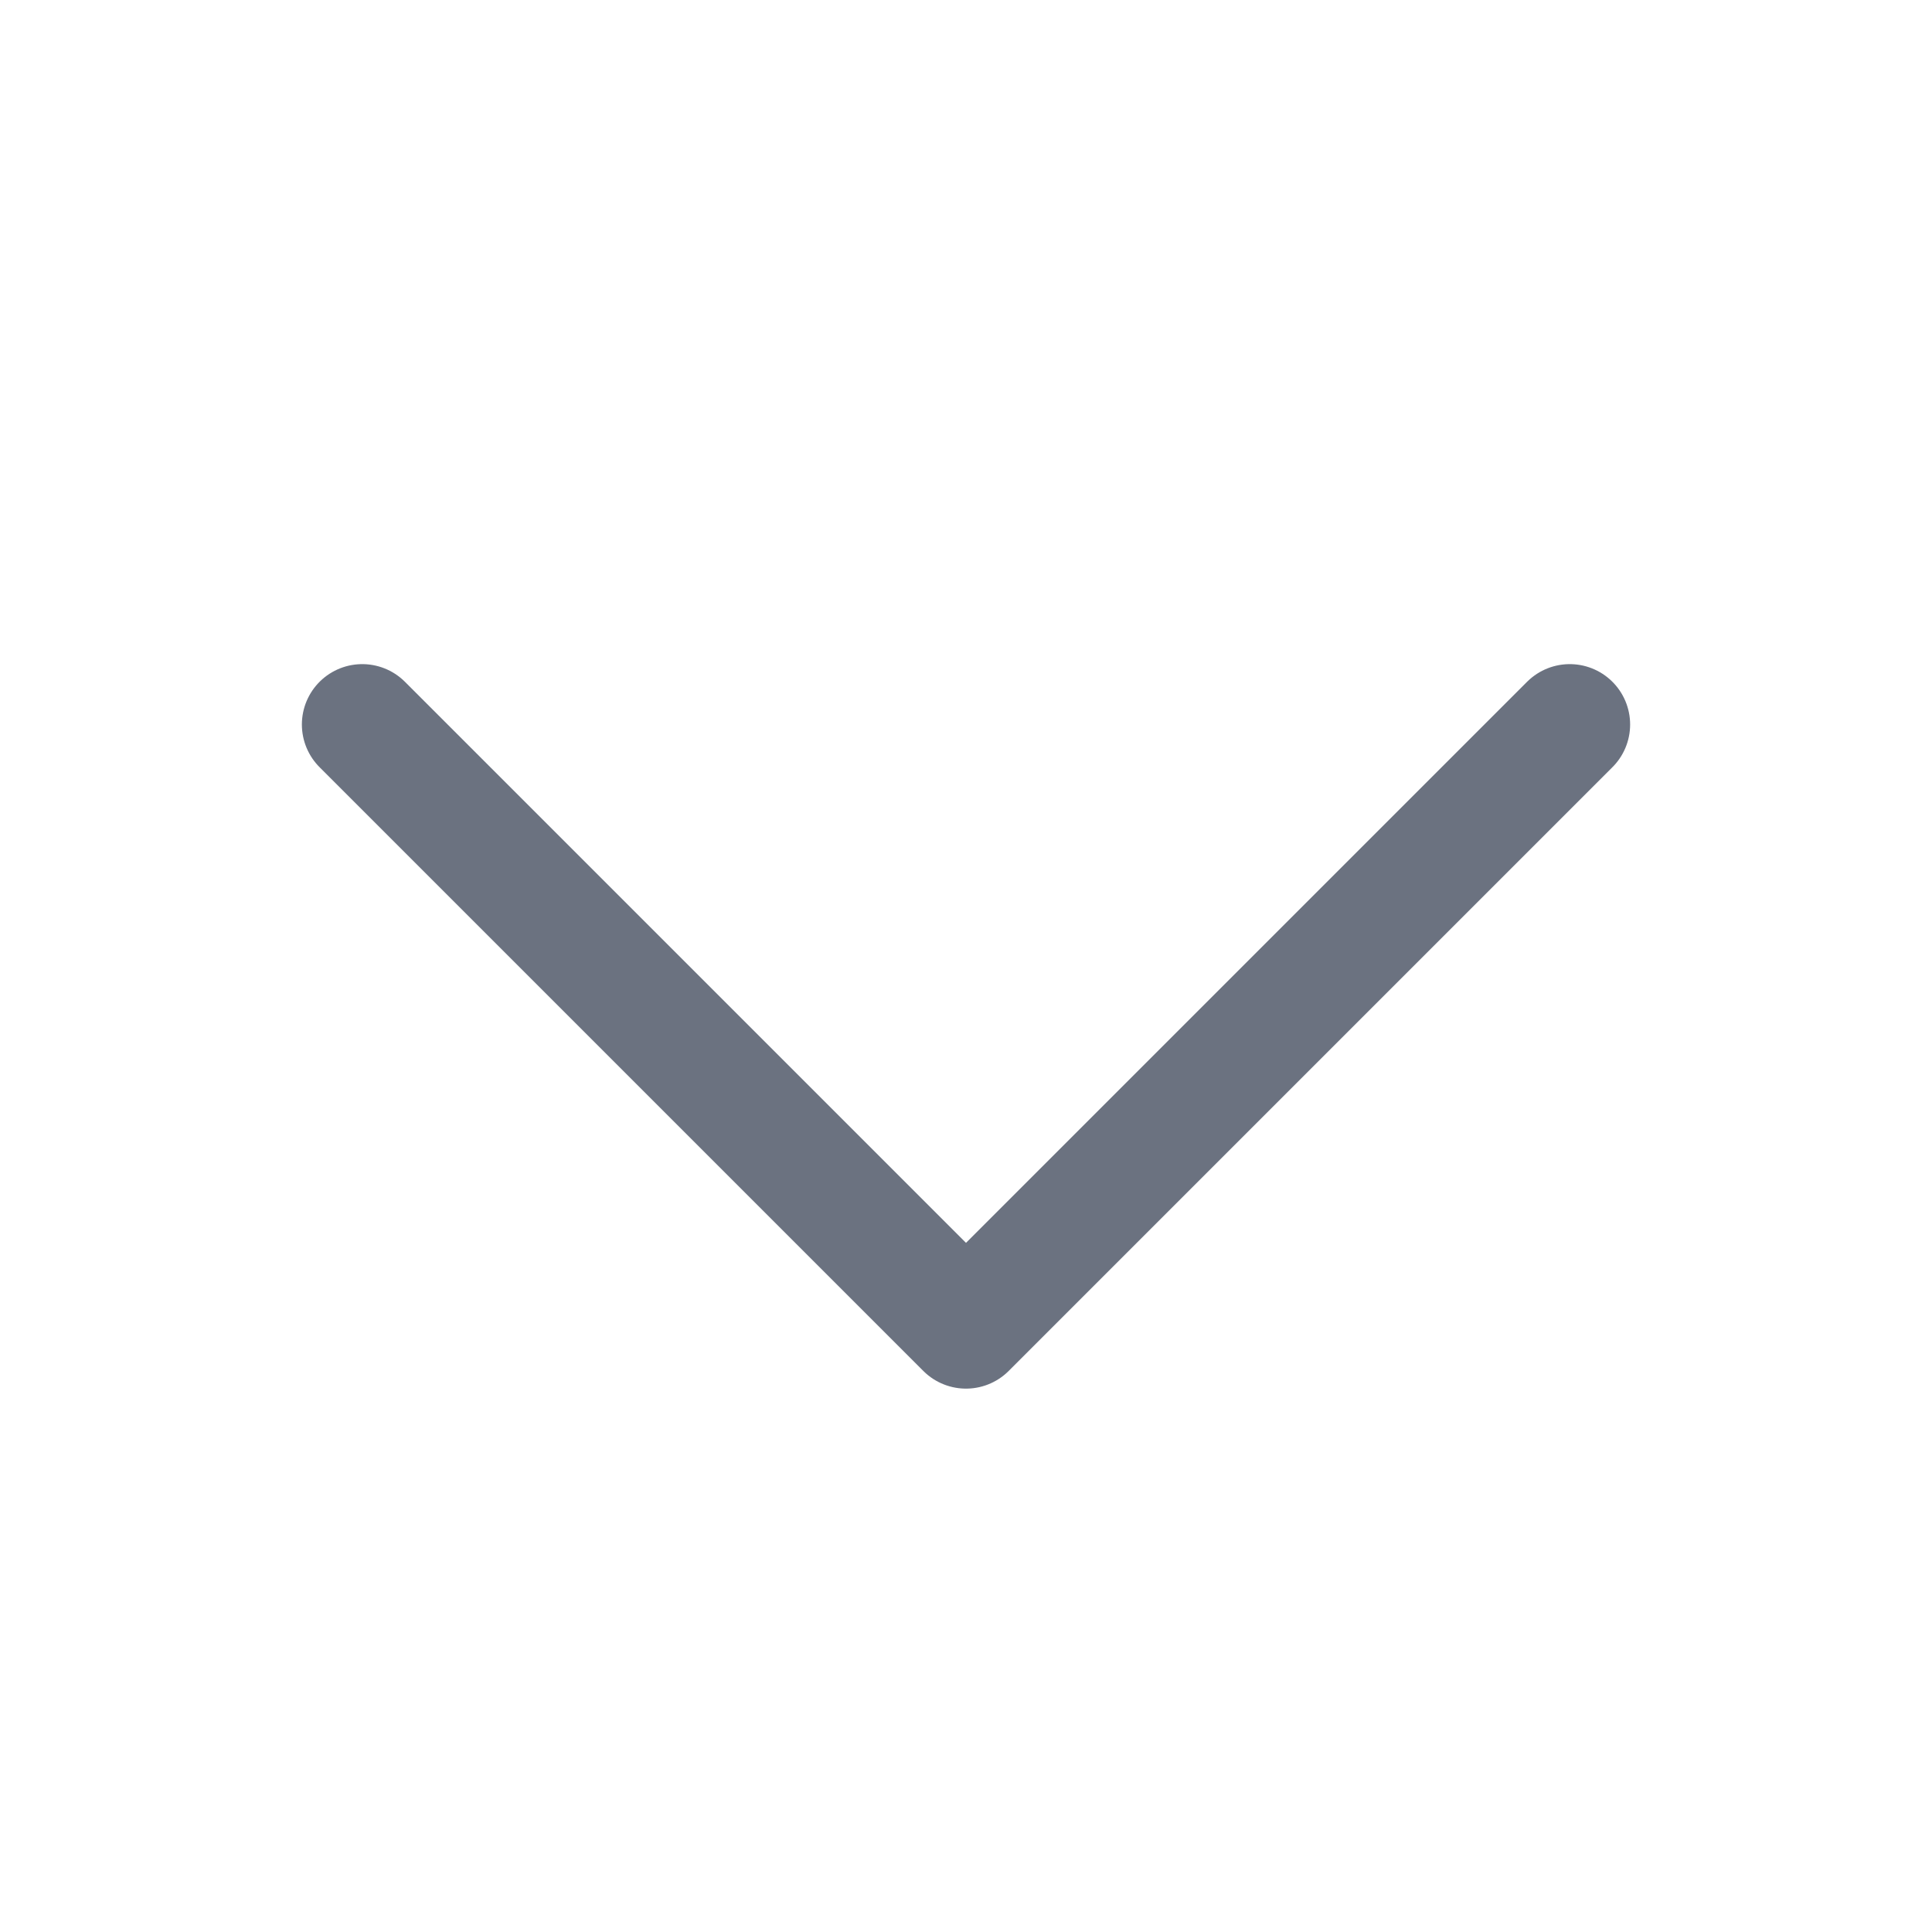
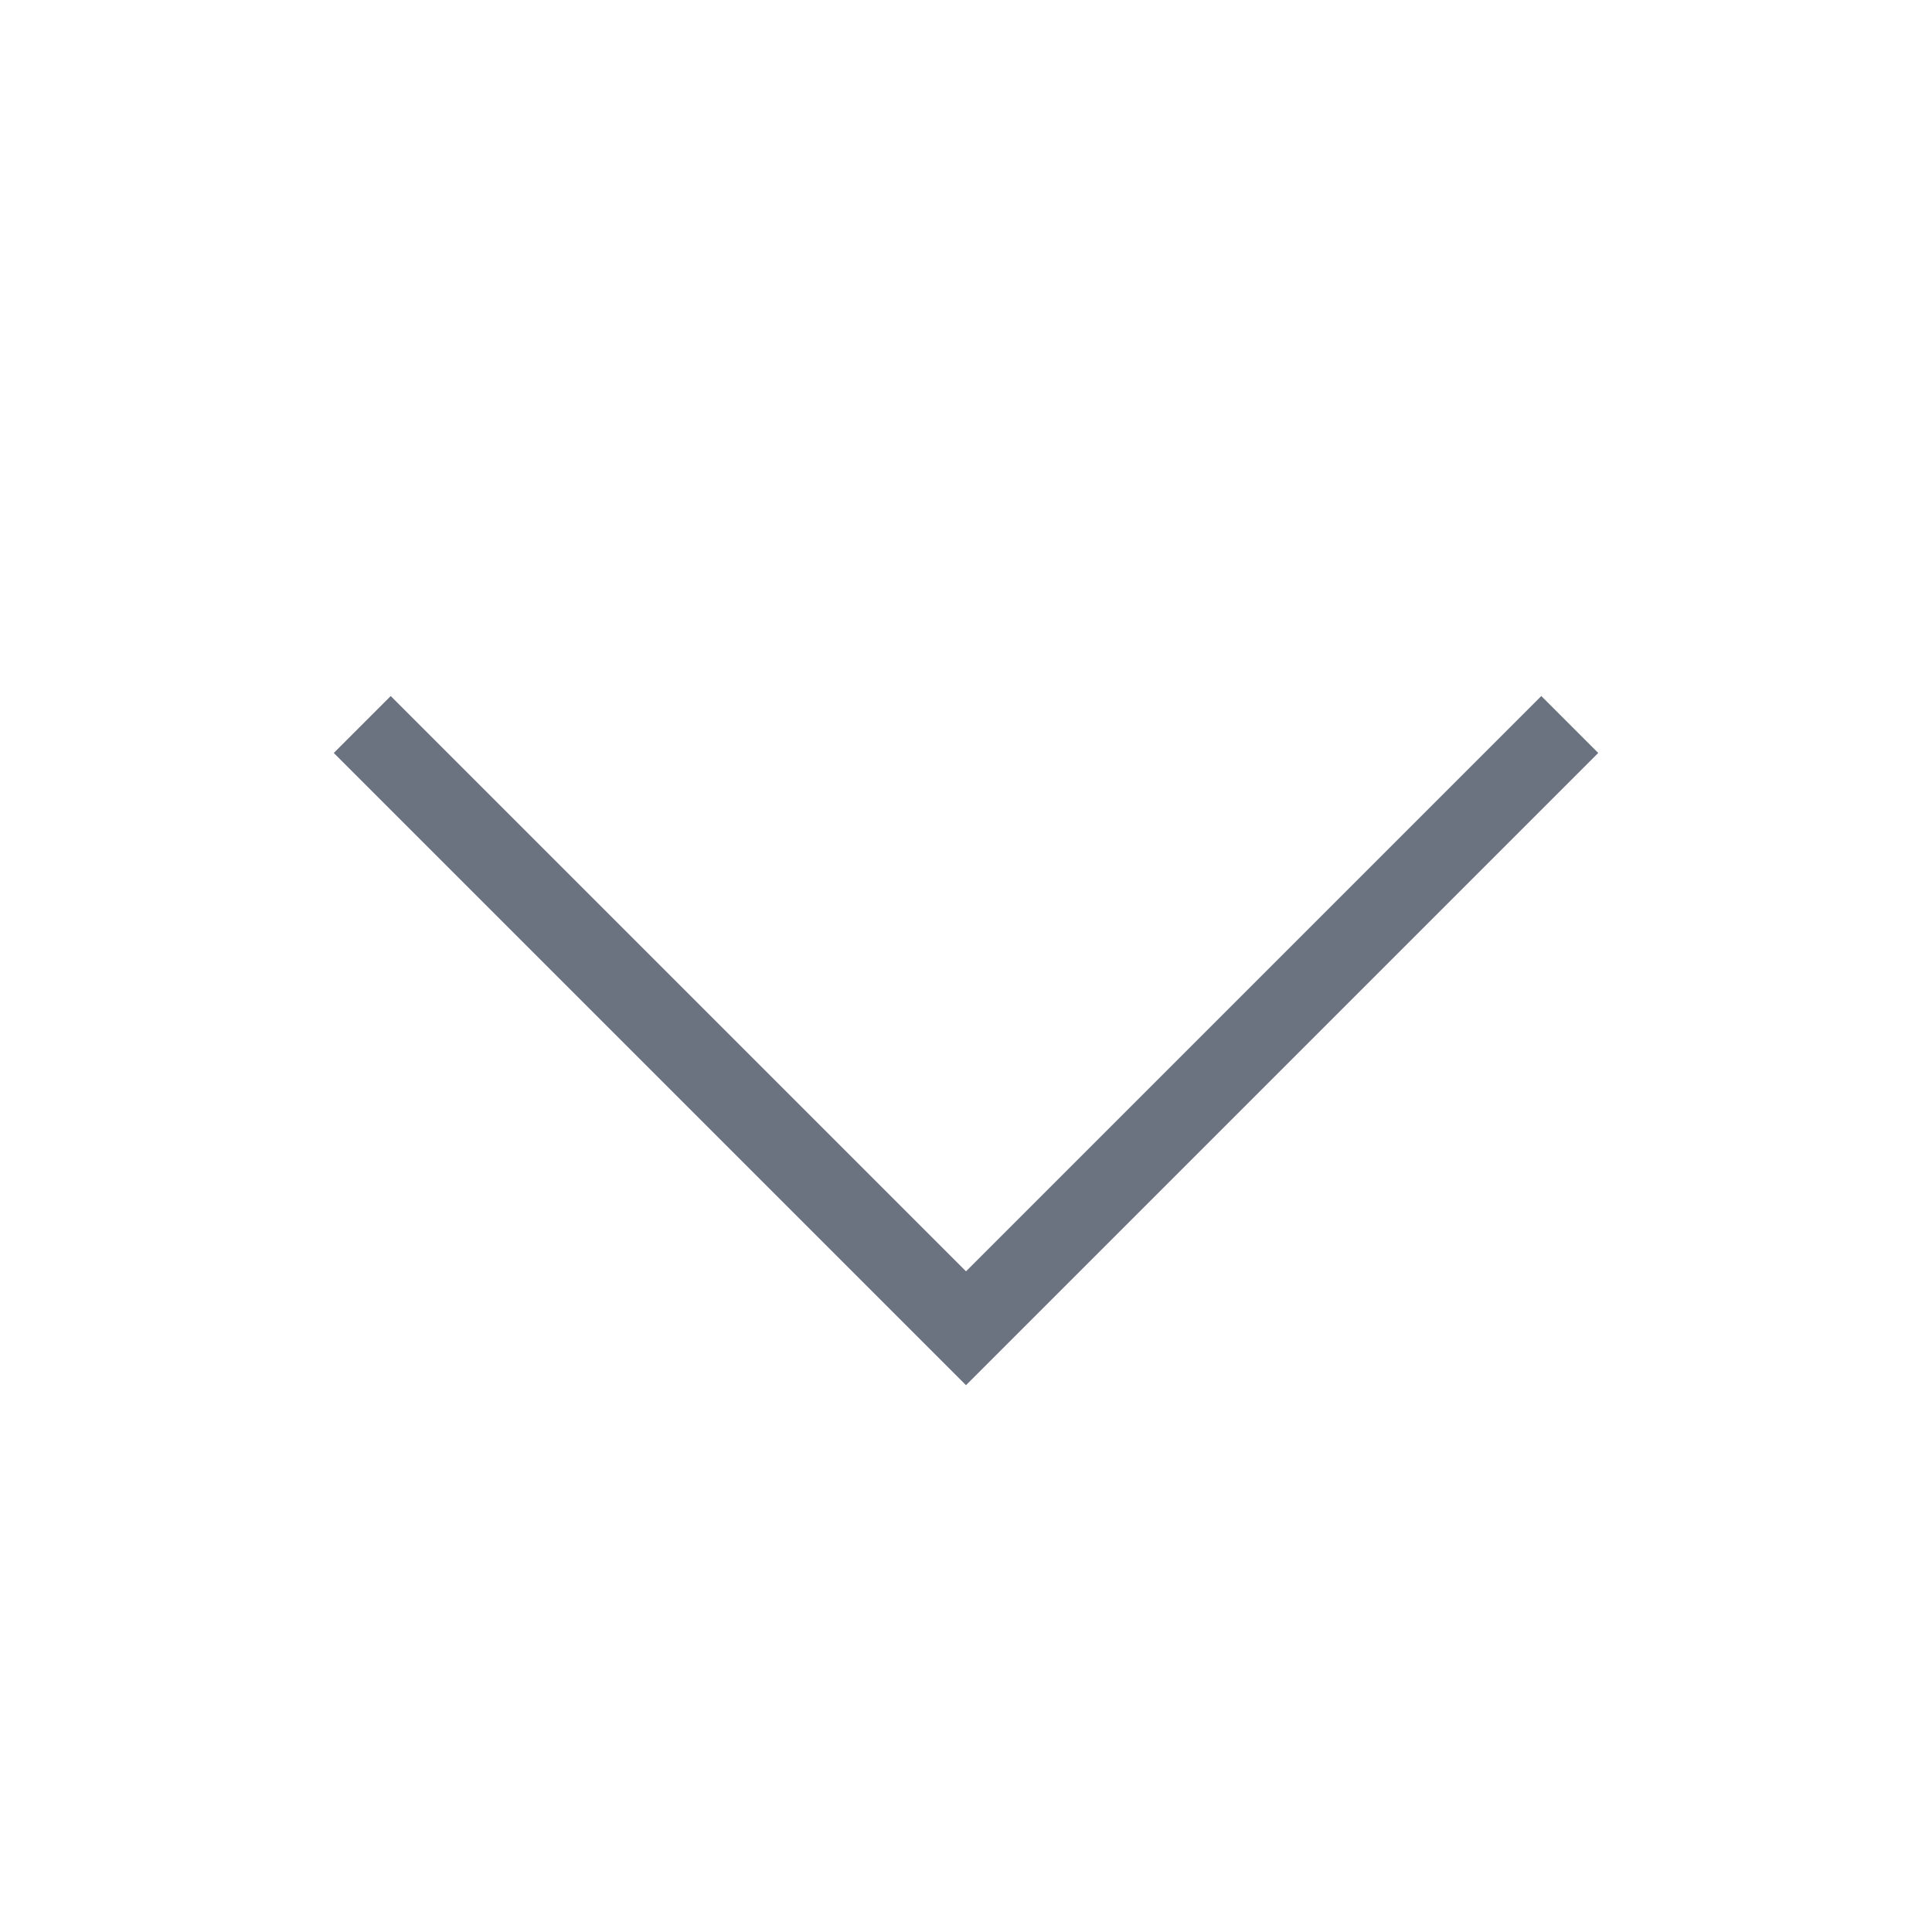
<svg xmlns="http://www.w3.org/2000/svg" width="24" height="24" viewBox="0 0 24 24" fill="none">
-   <path d="M19.5 9L12 16.5L4.5 9" stroke="#6B7280" stroke-width="1.5" stroke-linecap="round" stroke-linejoin="round" />
+   <path d="M19.5 9L12 16.5L4.5 9" stroke="#6B7280" strokeWidth="1.5" strokeLinecap="round" strokeLinejoin="round" />
</svg>
